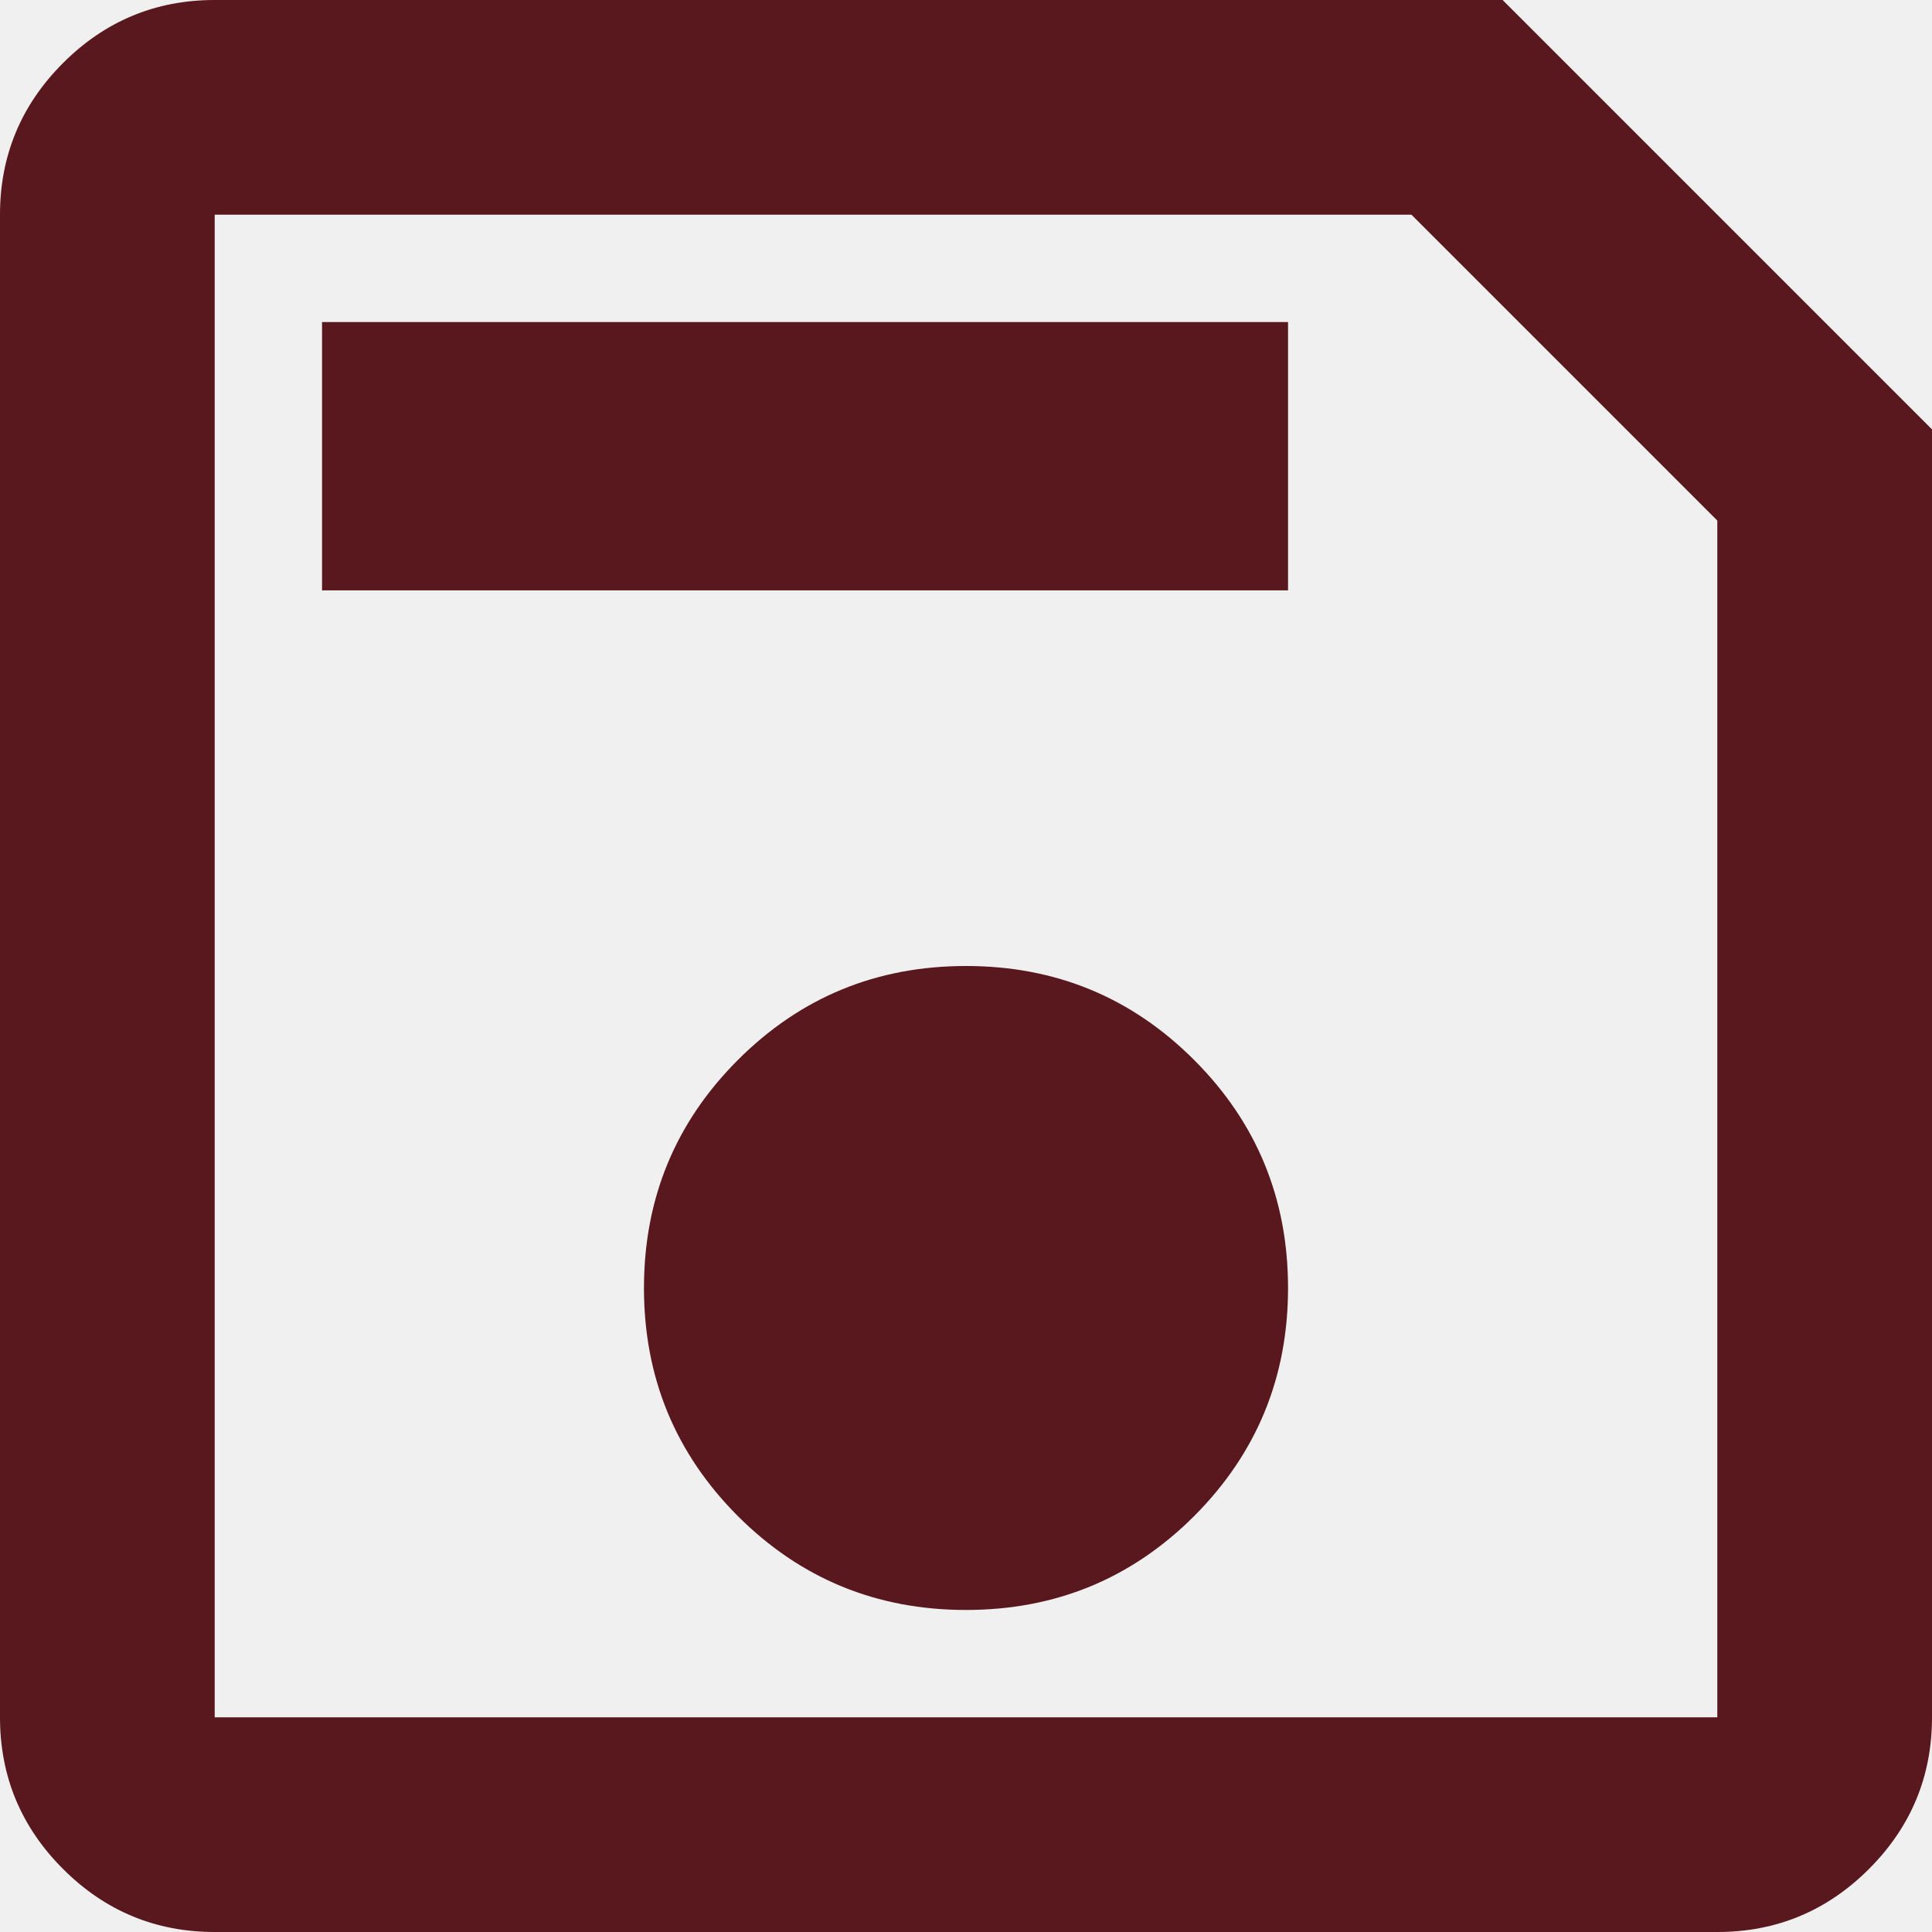
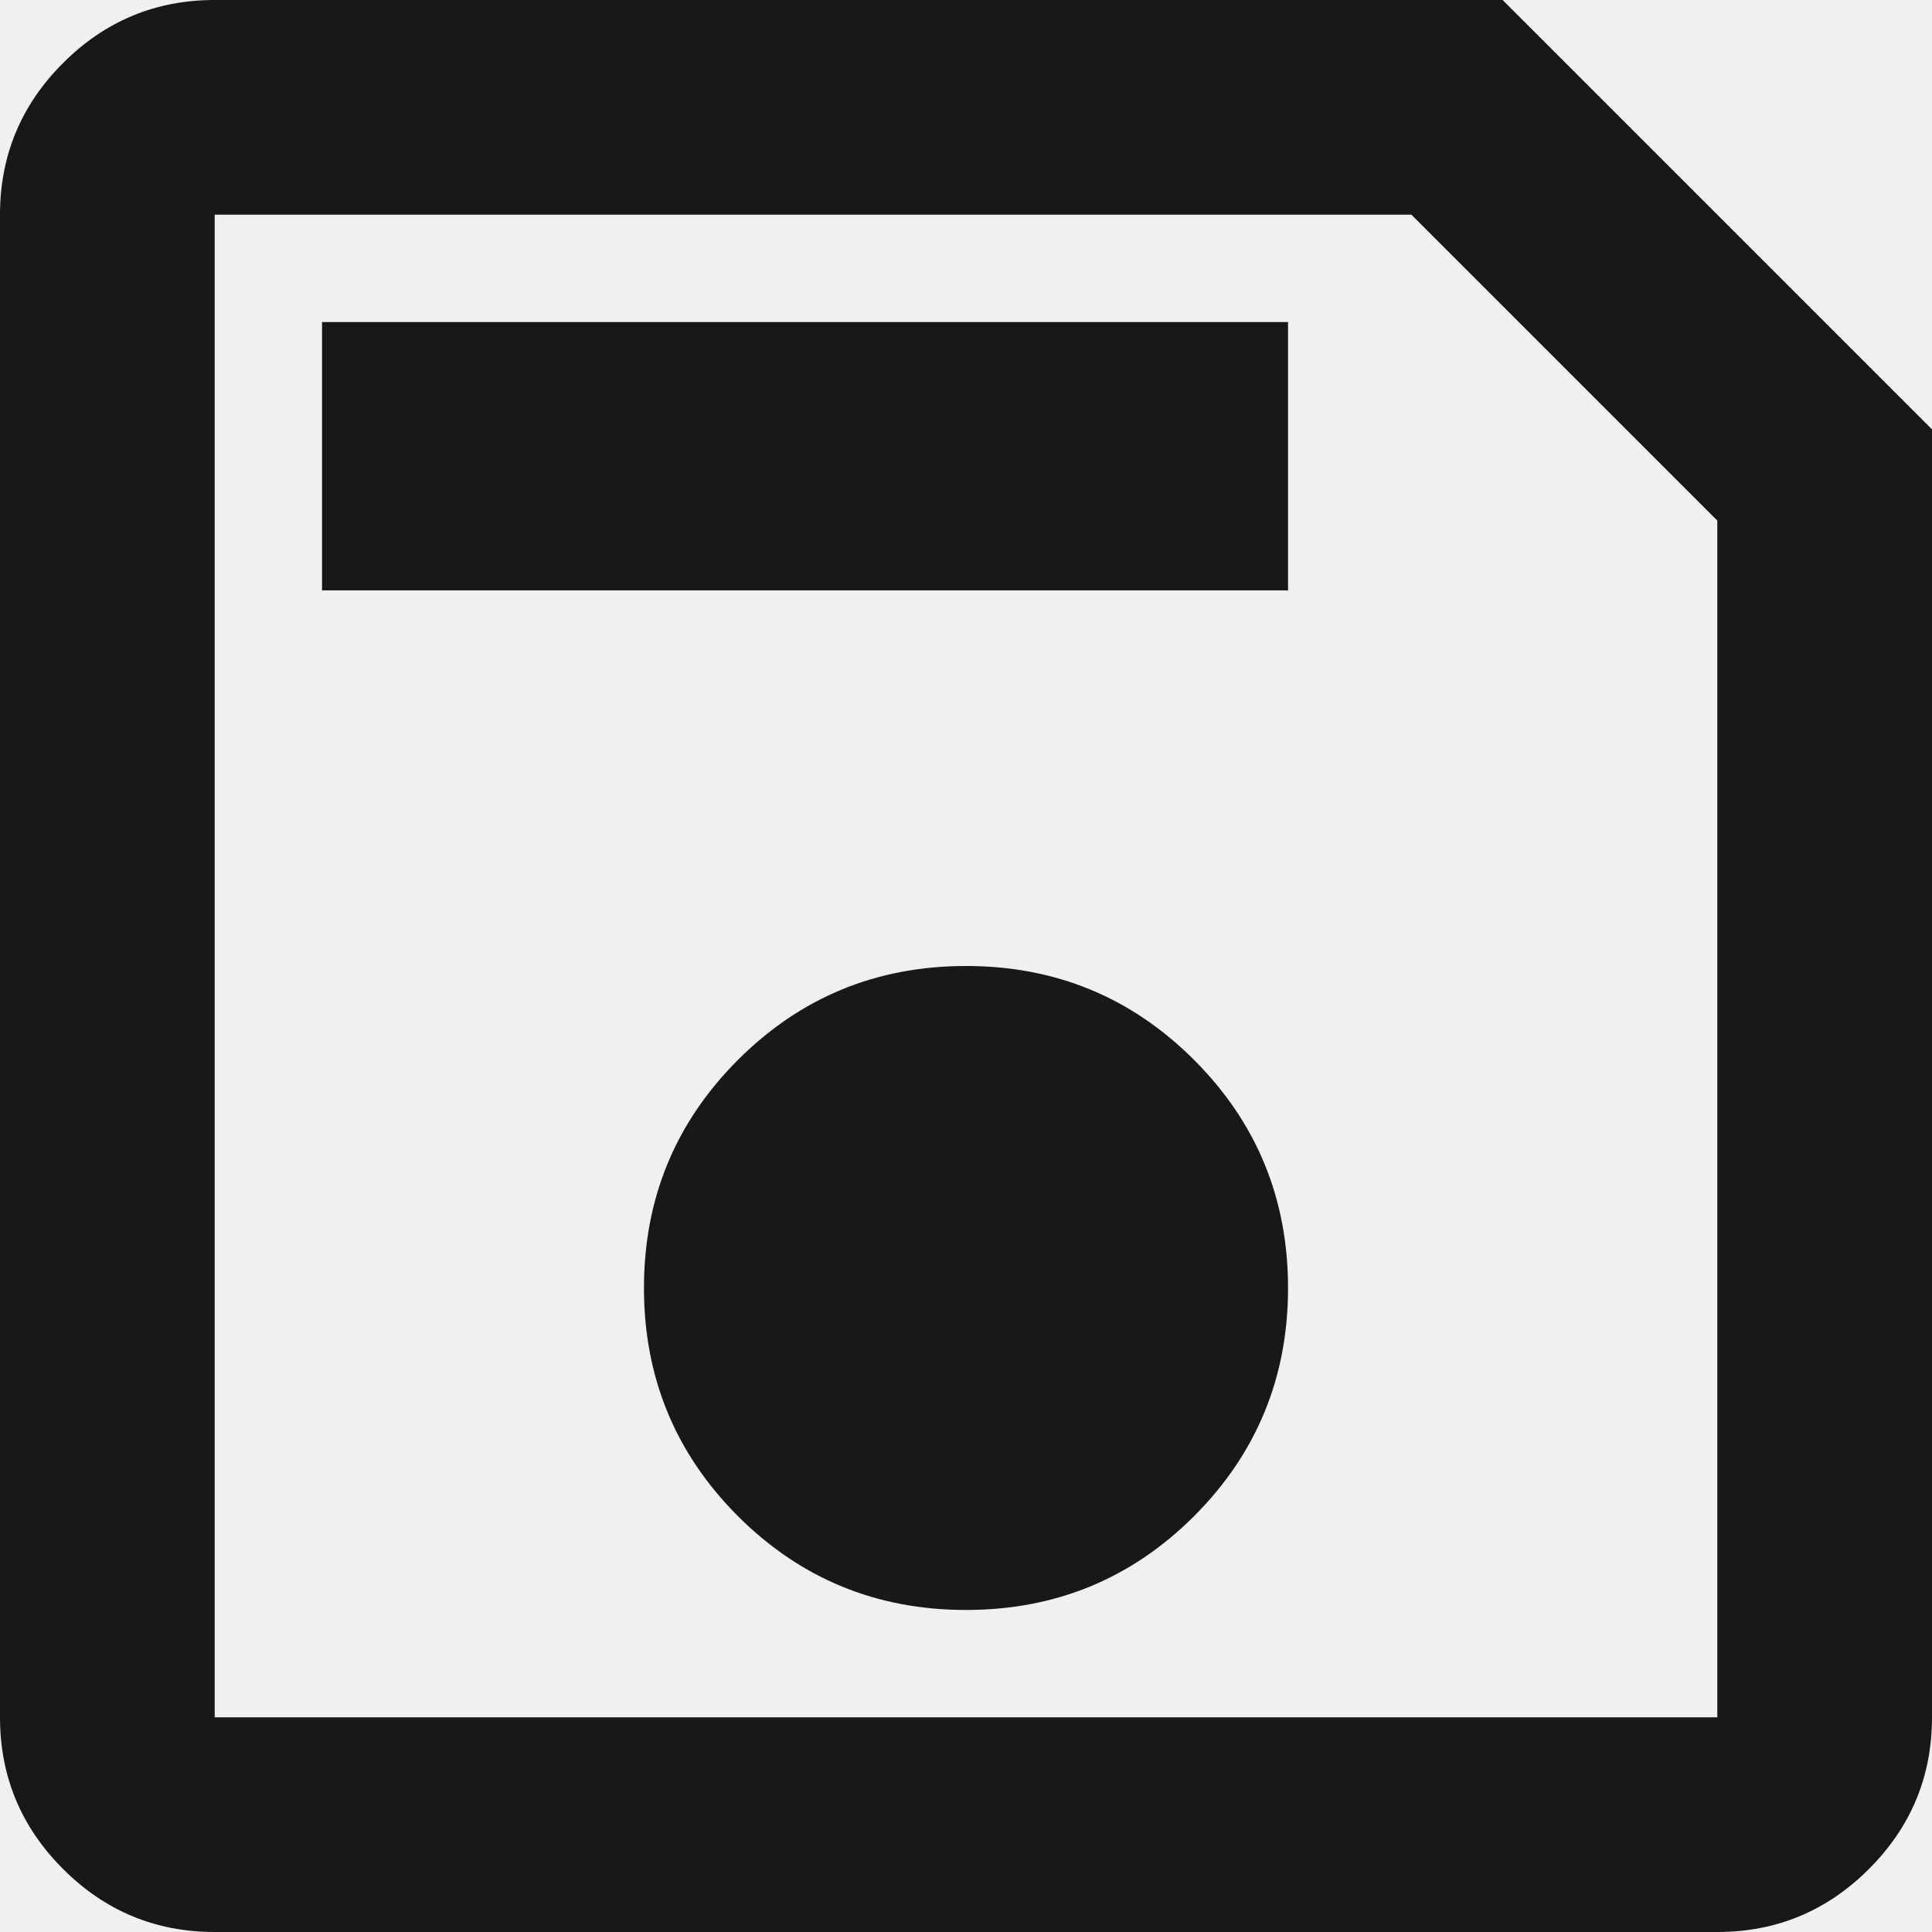
<svg xmlns="http://www.w3.org/2000/svg" width="16" height="16" viewBox="0 0 16 16" fill="none">
  <g clip-path="url(#clip0_8955_47885)">
-     <path d="M16 3.556V14.222C16 14.711 15.826 15.13 15.478 15.478C15.13 15.826 14.711 16 14.222 16H1.778C1.289 16 0.87 15.826 0.522 15.478C0.174 15.13 0 14.711 0 14.222V1.778C0 1.289 0.174 0.87 0.522 0.522C0.87 0.174 1.289 0 1.778 0H12.444L16 3.556ZM14.222 4.311L11.689 1.778H1.778V14.222H14.222V4.311ZM8 13.333C8.741 13.333 9.37 13.074 9.889 12.556C10.407 12.037 10.667 11.407 10.667 10.667C10.667 9.926 10.407 9.296 9.889 8.778C9.37 8.259 8.741 8 8 8C7.259 8 6.63 8.259 6.111 8.778C5.593 9.296 5.333 9.926 5.333 10.667C5.333 11.407 5.593 12.037 6.111 12.556C6.63 13.074 7.259 13.333 8 13.333ZM2.667 4.889H10.667V2.667H2.667V4.889ZM1.778 4.311V14.222V1.778V4.311Z" fill="#58181D" />
+     <path d="M16 3.556V14.222C16 14.711 15.826 15.13 15.478 15.478C15.13 15.826 14.711 16 14.222 16H1.778C1.289 16 0.87 15.826 0.522 15.478C0.174 15.13 0 14.711 0 14.222V1.778C0 1.289 0.174 0.87 0.522 0.522C0.87 0.174 1.289 0 1.778 0H12.444L16 3.556ZM14.222 4.311L11.689 1.778H1.778V14.222H14.222V4.311ZM8 13.333C8.741 13.333 9.37 13.074 9.889 12.556C10.407 12.037 10.667 11.407 10.667 10.667C10.667 9.926 10.407 9.296 9.889 8.778C9.37 8.259 8.741 8 8 8C7.259 8 6.63 8.259 6.111 8.778C5.593 9.296 5.333 9.926 5.333 10.667C5.333 11.407 5.593 12.037 6.111 12.556C6.63 13.074 7.259 13.333 8 13.333ZM2.667 4.889H10.667V2.667H2.667V4.889ZM1.778 4.311V14.222V1.778V4.311Z" fill="#18171A" />
  </g>
  <defs>
    <clipPath id="clip0_8955_47885">
      <rect width="16" height="16" fill="white" />
    </clipPath>
  </defs>
</svg>
